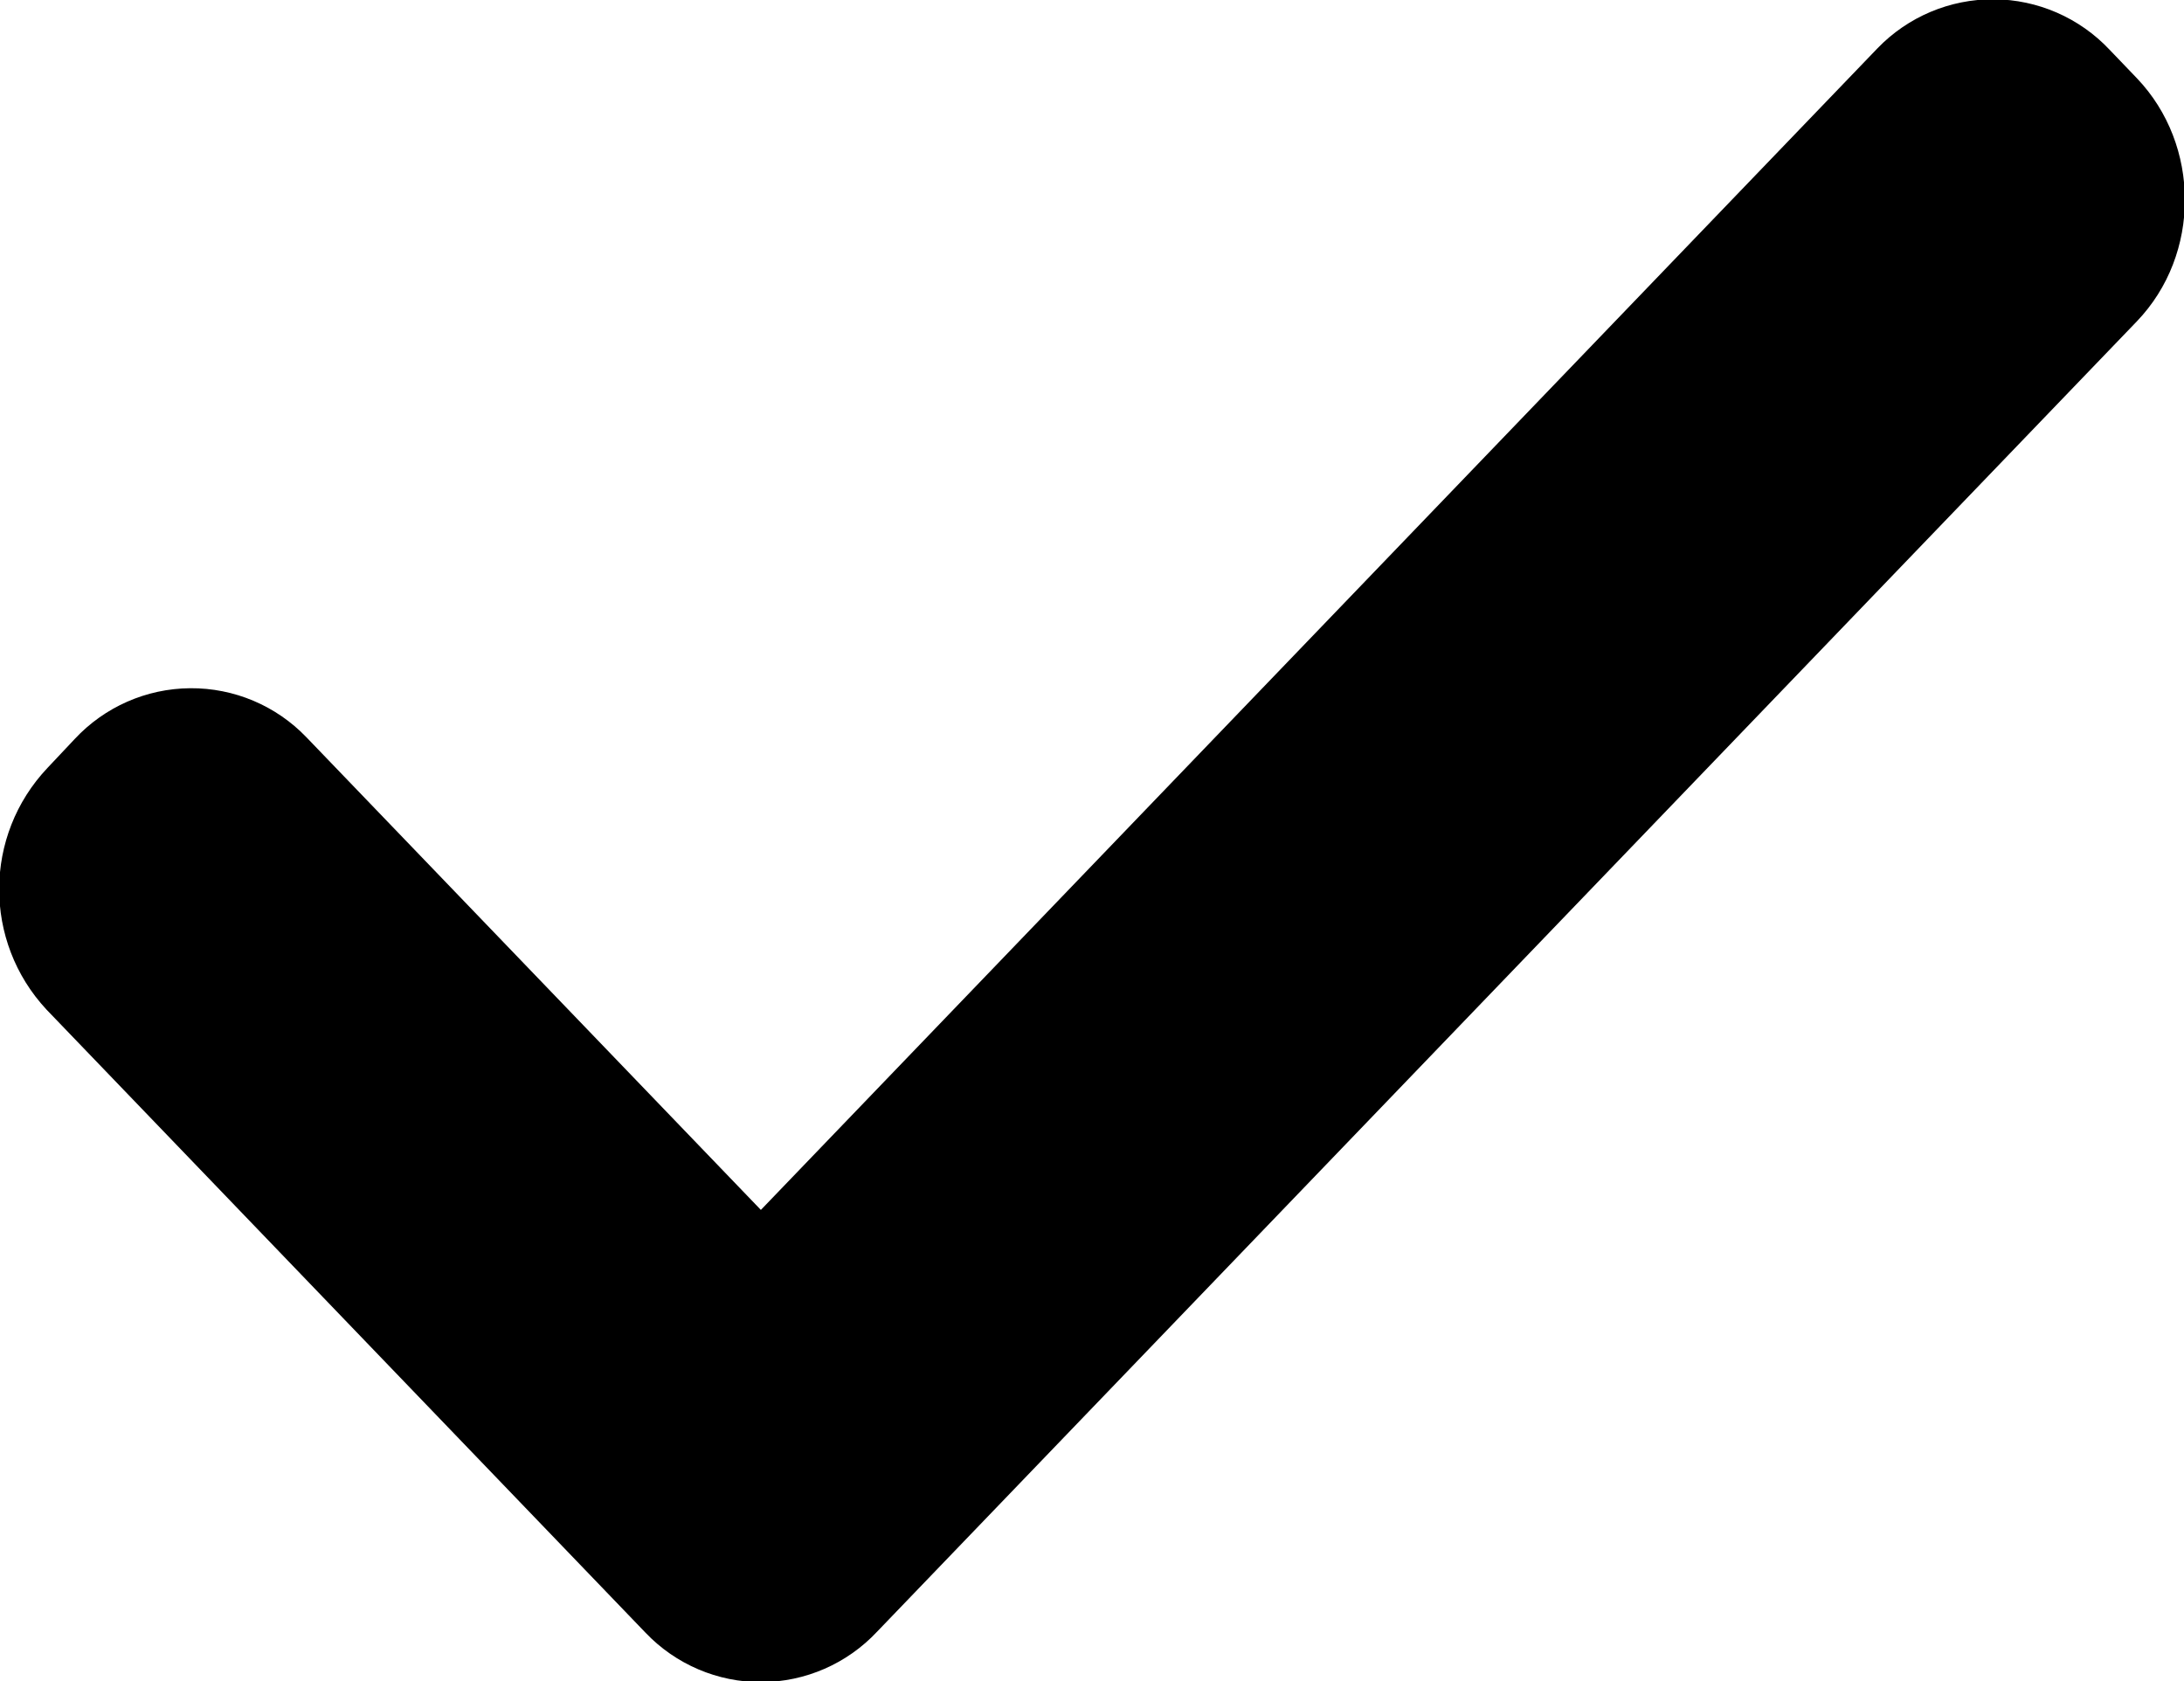
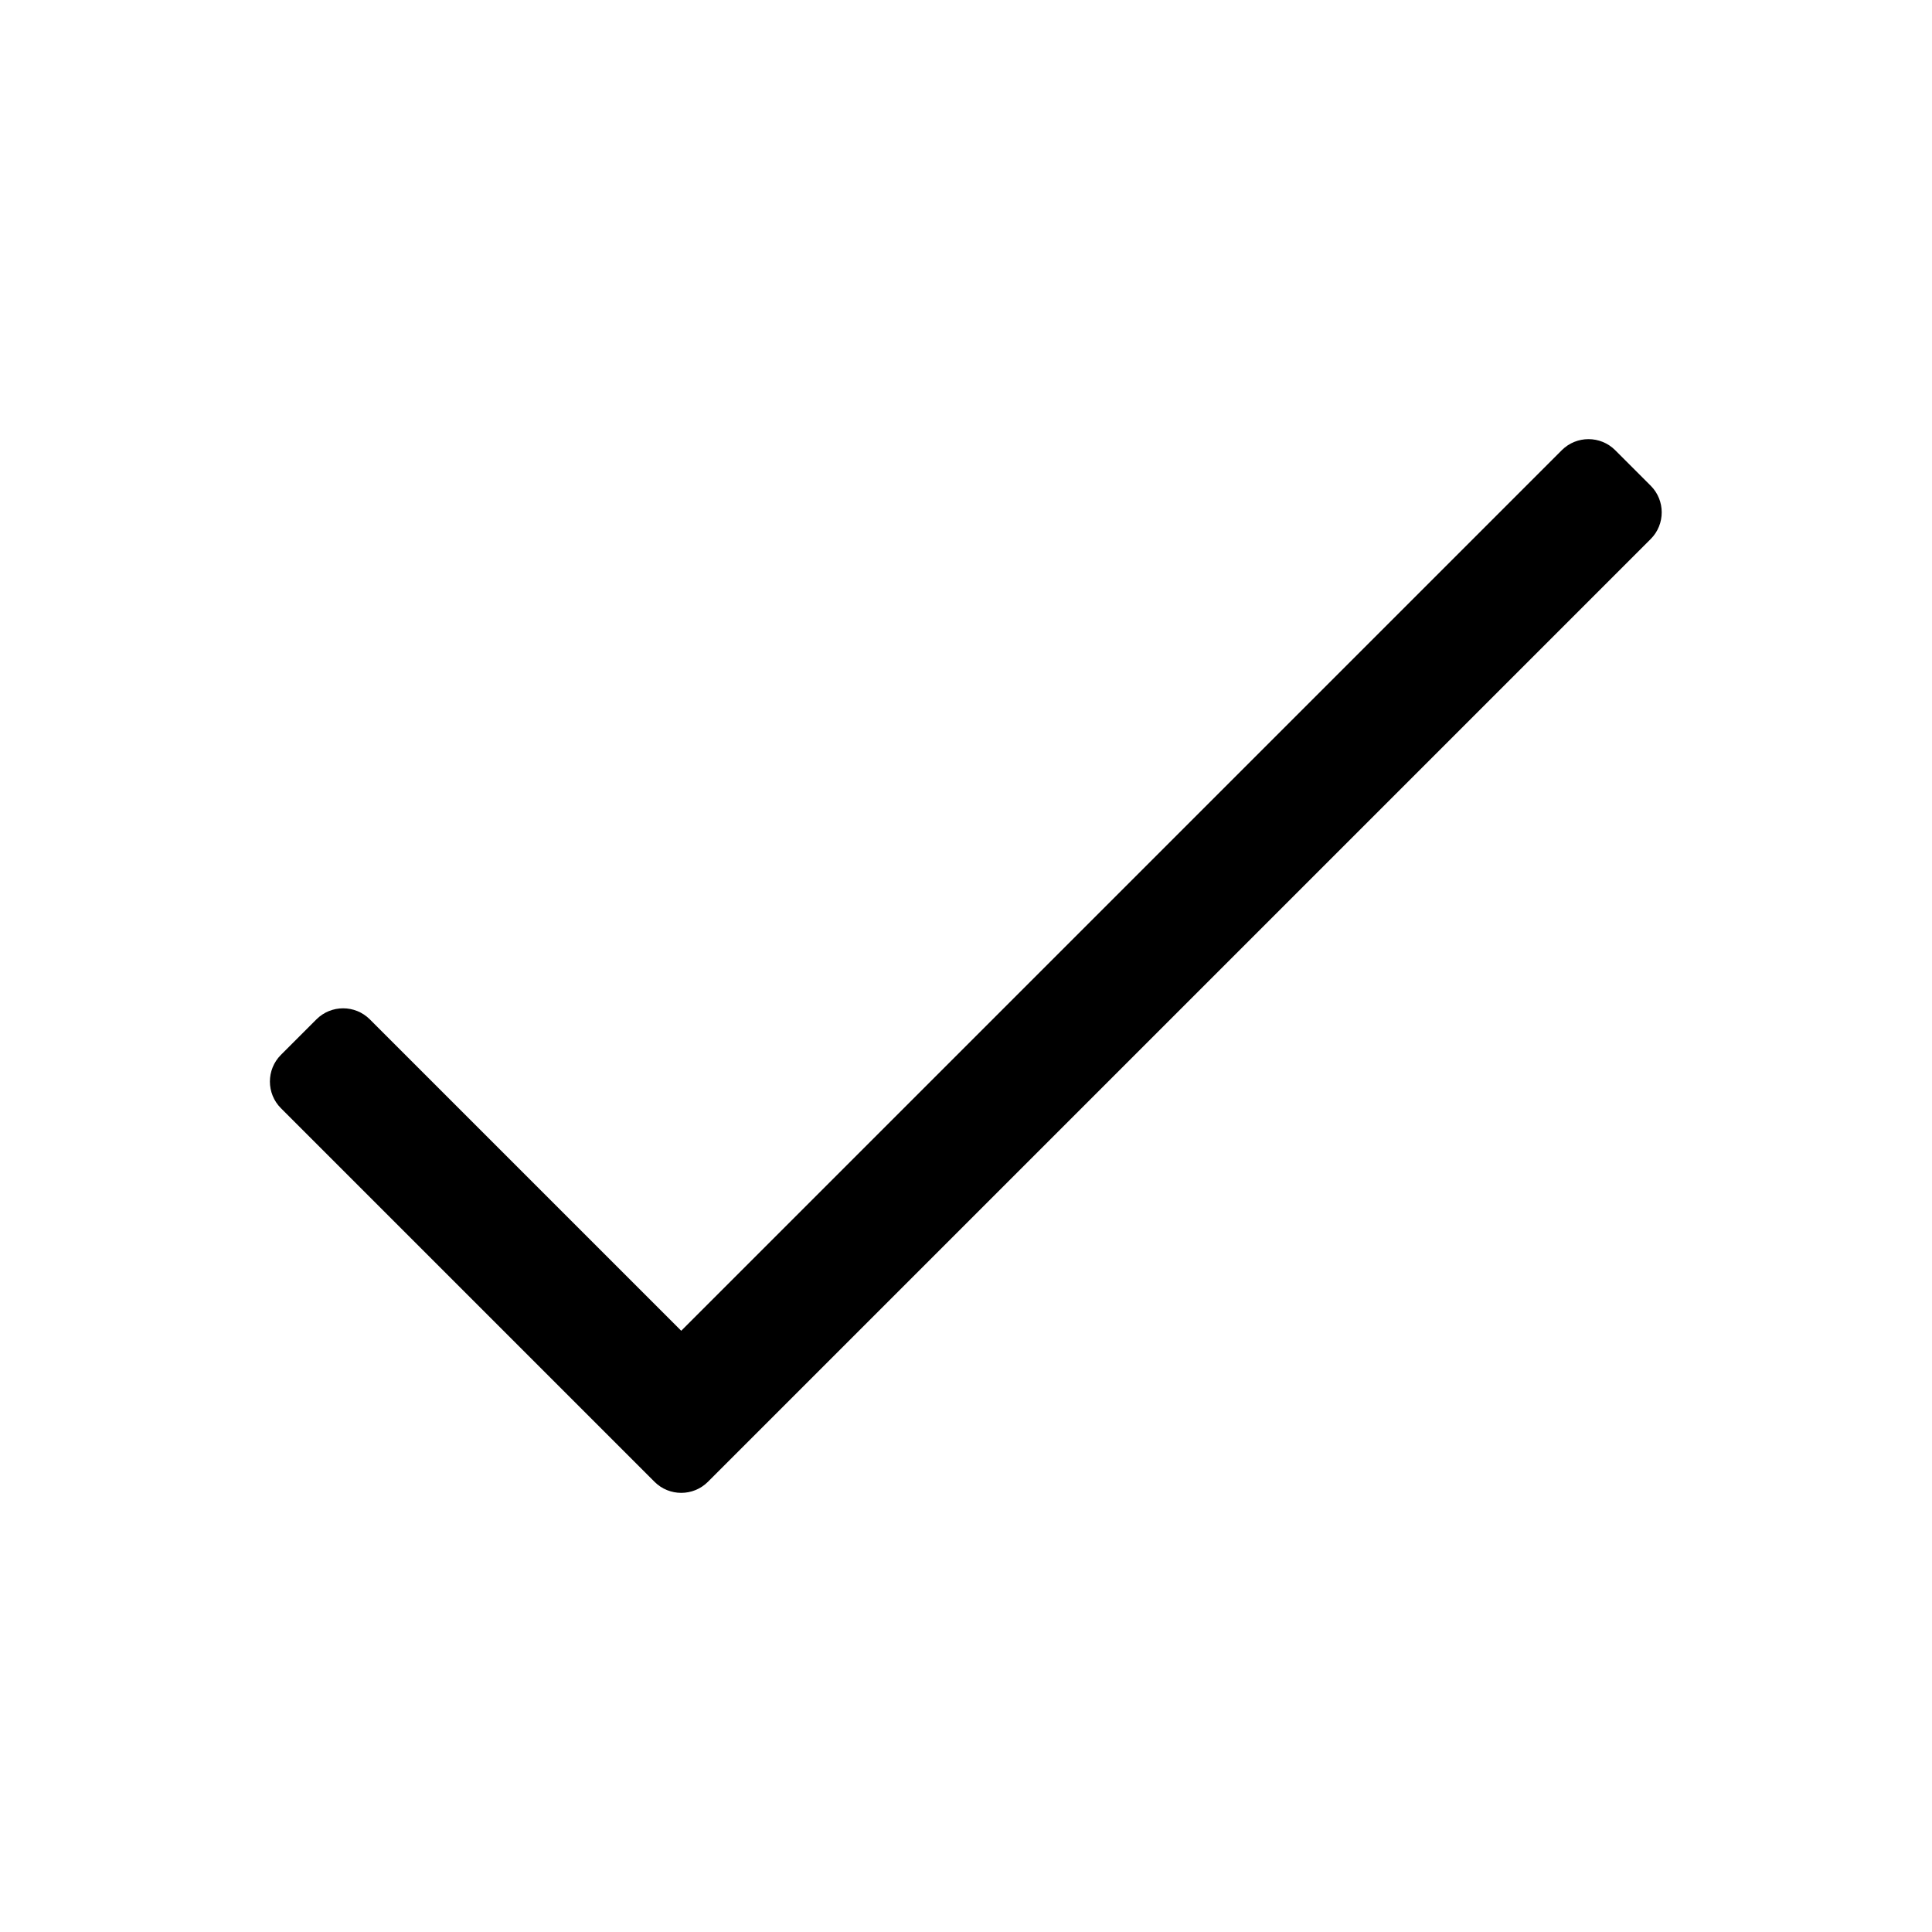
- <svg xmlns="http://www.w3.org/2000/svg" width="13" height="10">
-   <path d="M1.824 4.388a.949.949 0 0 0-1.379.01l-.162.172a1.051 1.051 0 0 0-.006 1.439l3.565 3.708a.948.948 0 0 0 1.379-.006l5.551-5.773 1.947-2.025c.383-.399.38-1.05.001-1.447l-.163-.17a.954.954 0 0 0-1.382-.008L4.529 7.201 1.824 4.388z" fill="currentColor" fill-rule="nonzero" />
+ <svg xmlns="http://www.w3.org/2000/svg" viewBox="0 0 500 500">
+   <path fill="currentColor" d="M404.2 116.5L176.3 344.4l-80.6-80.6c-3.8-3.8-10-3.8-13.8 0l-9.2 9.2c-3.8 3.8-3.8 10 0 13.8l96.7 96.7c3.8 3.8 10 3.8 13.8 0l244-244c3.8-3.8 3.8-10 0-13.8l-9.2-9.2c-3.8-3.8-10-3.8-13.8 0z" />
</svg>
